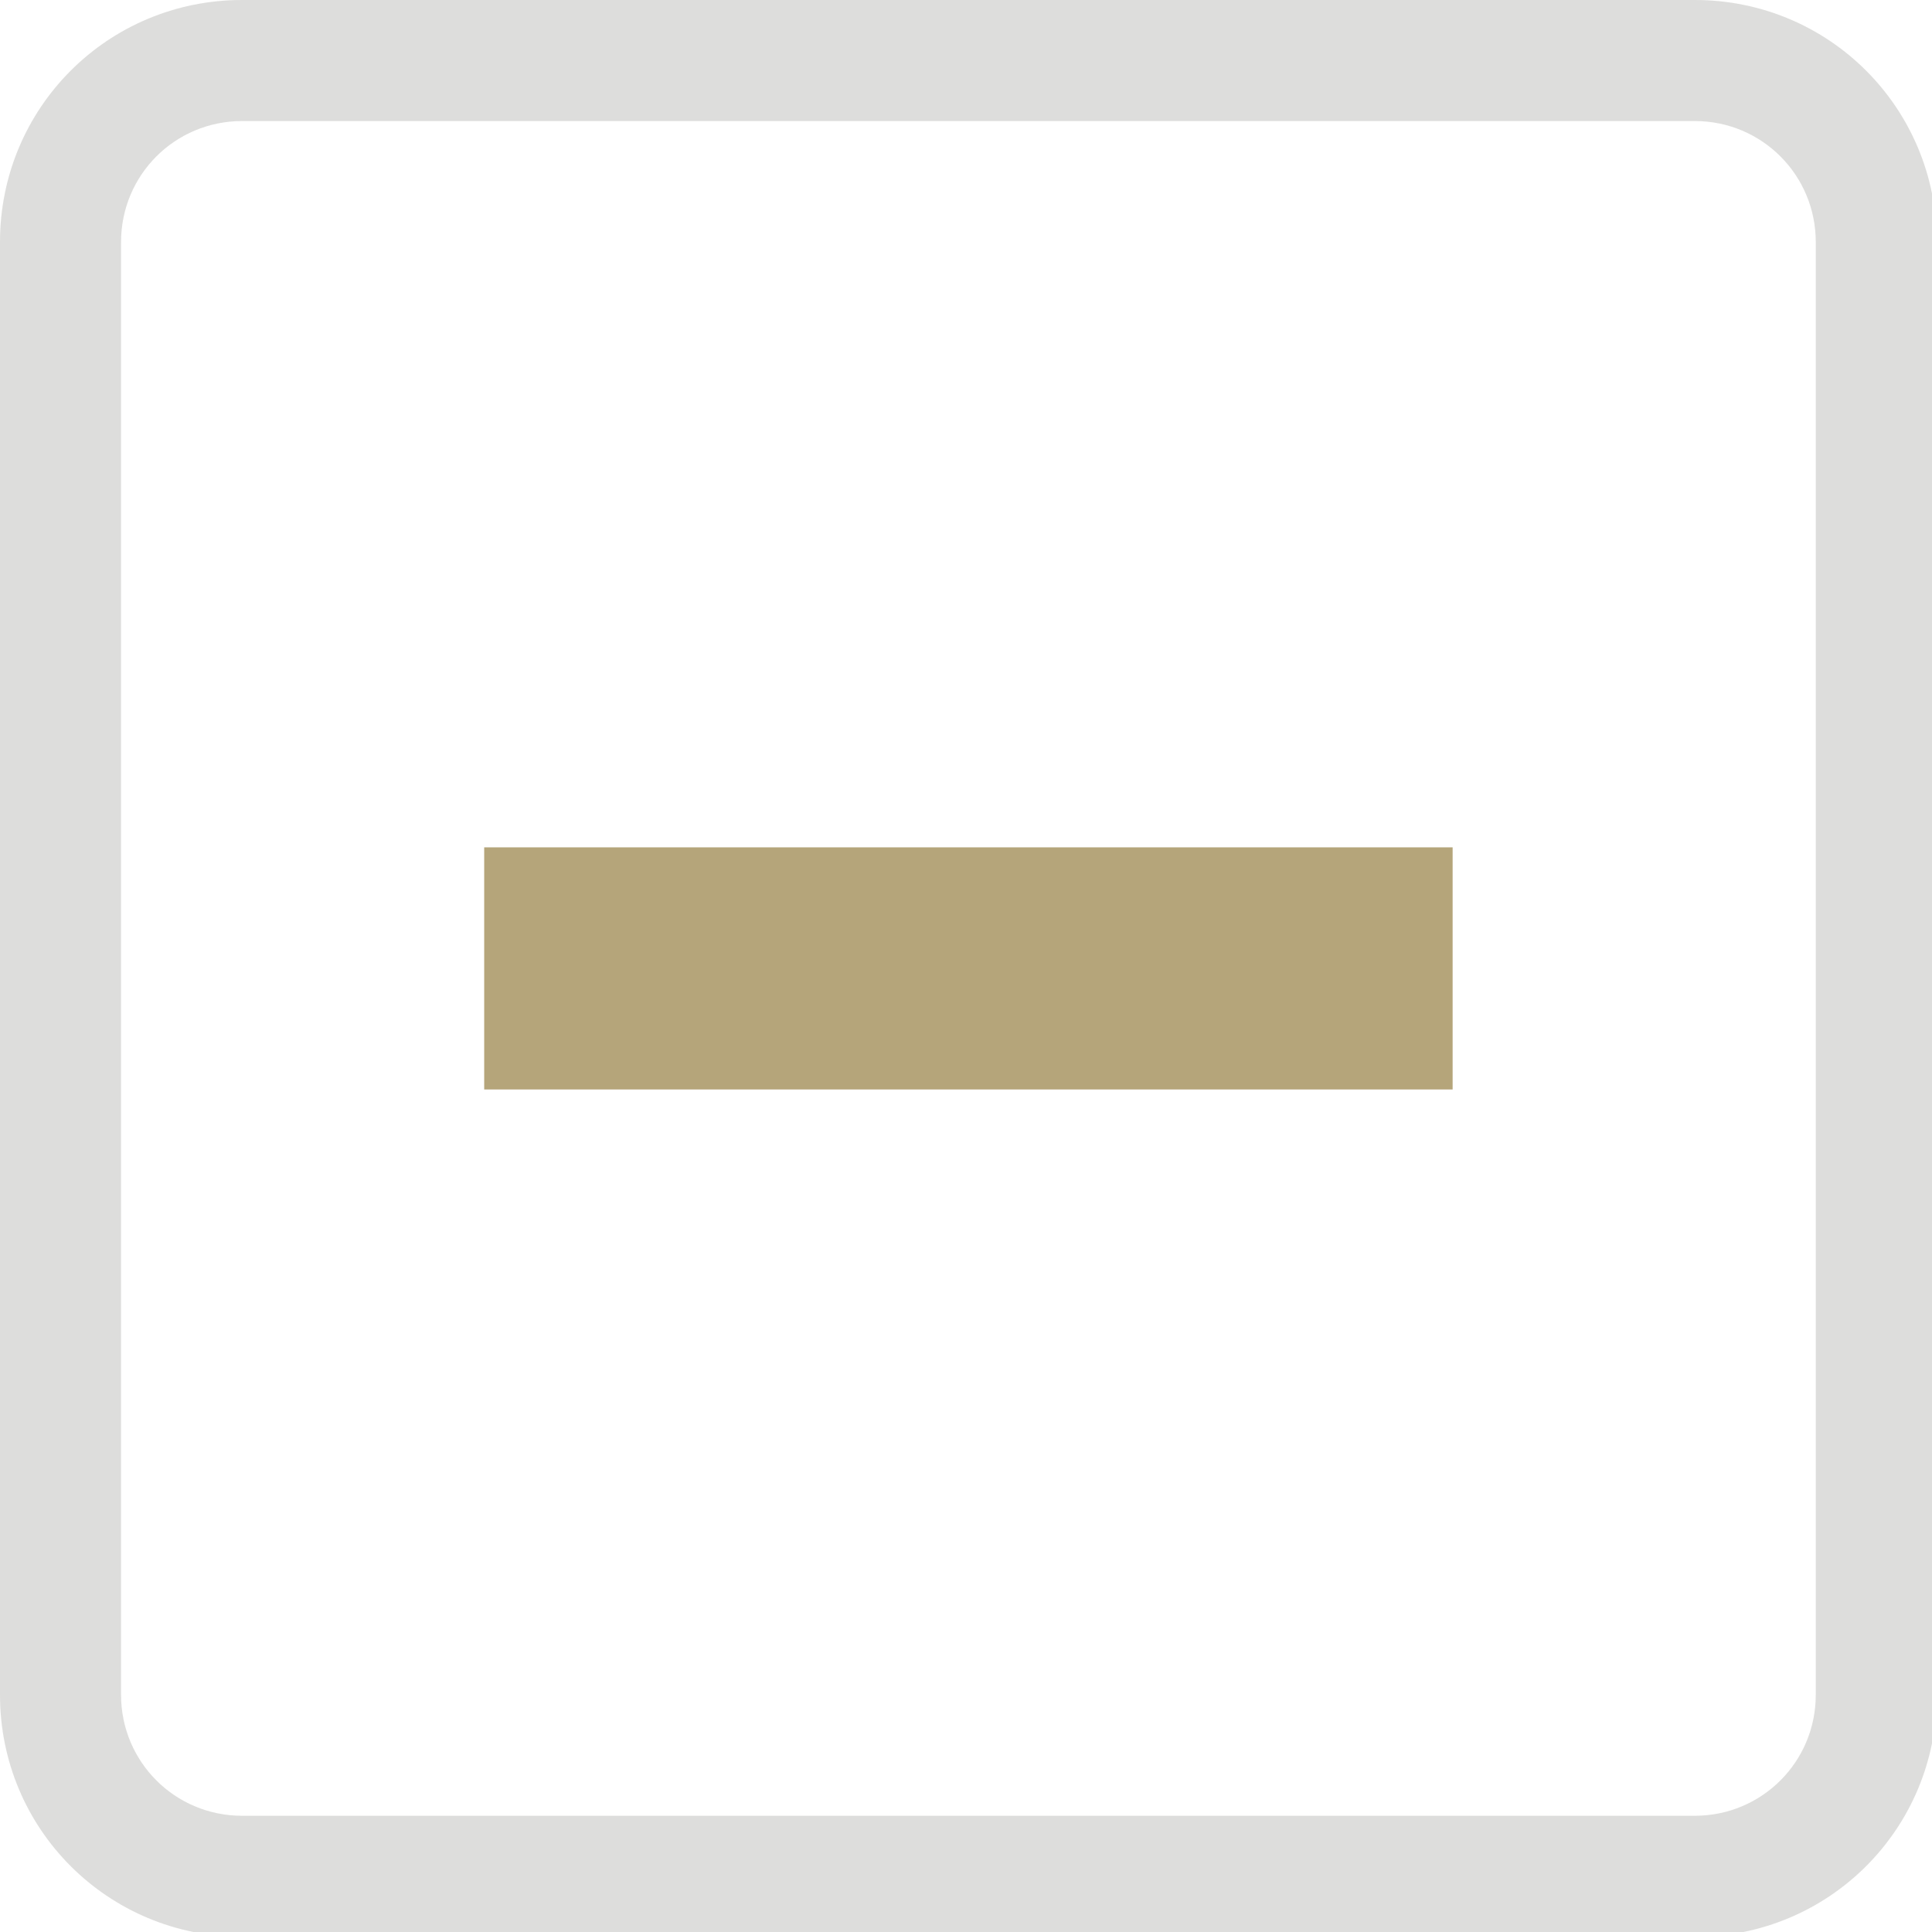
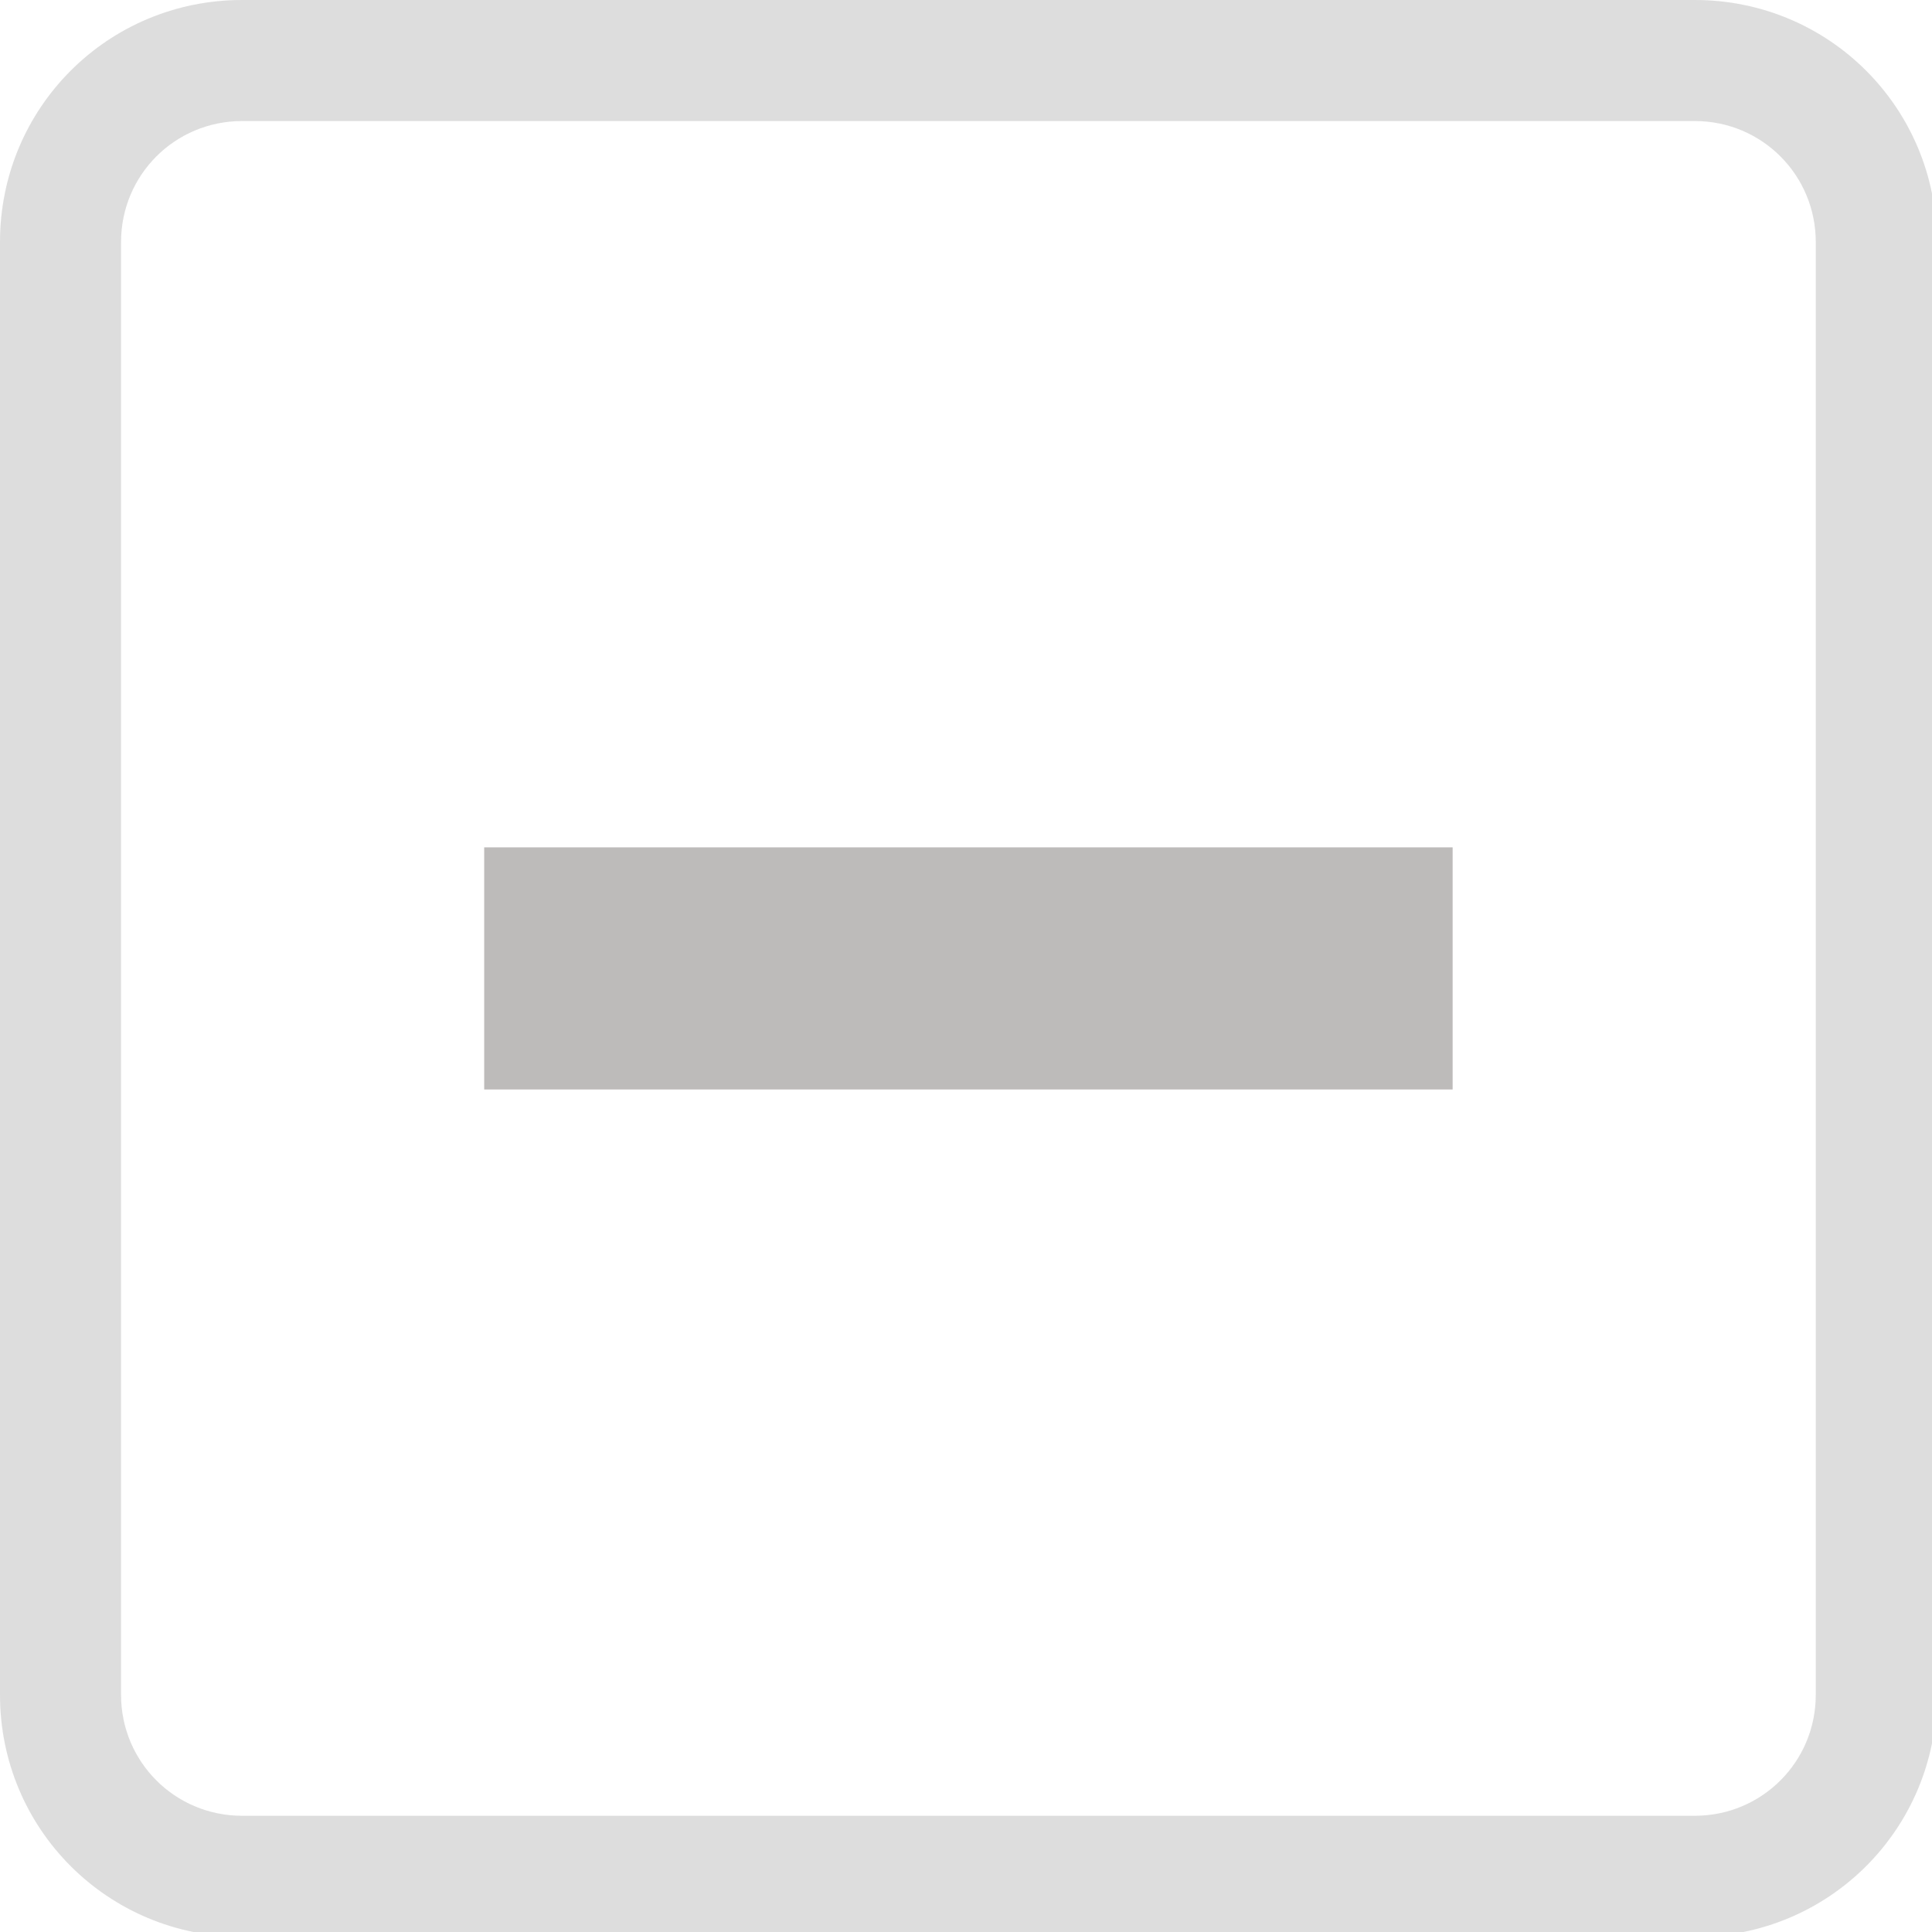
<svg xmlns="http://www.w3.org/2000/svg" width="133pt" height="133pt" viewBox="0 0 133 133" version="1.1">
  <g id="surface1">
-     <path style=" stroke:none;fill-rule:nonzero;fill:#c7c6c3;fill-opacity:0.5;" d="M 16.668 0 C 7.422 0 0 7.422 0 16.668 L 0 116.668 C 0 125.91 7.422 133.332 16.668 133.332 L 116.668 133.332 C 125.91 133.332 133.332 125.91 133.332 116.668 L 133.332 16.668 C 133.332 7.422 125.91 0 116.668 0 Z M 16.668 8.332 L 116.668 8.332 C 121.289 8.332 125 12.043 125 16.668 L 125 116.668 C 125 121.289 121.289 125 116.668 125 L 16.668 125 C 12.043 125 8.332 121.289 8.332 116.668 L 8.332 16.668 C 8.332 12.043 12.043 8.332 16.668 8.332 Z M 16.668 8.332 " />
-     <path style=" stroke:none;fill-rule:nonzero;fill:#c7c6c3;fill-opacity:0.15;" d="M 16.668 0 C 7.422 0 0 7.422 0 16.668 L 0 116.668 C 0 125.91 7.422 133.332 16.668 133.332 L 116.668 133.332 C 125.91 133.332 133.332 125.91 133.332 116.668 L 133.332 16.668 C 133.332 7.422 125.91 0 116.668 0 Z M 16.668 8.332 L 116.668 8.332 C 121.289 8.332 125 12.043 125 16.668 L 125 116.668 C 125 121.289 121.289 125 116.668 125 L 16.668 125 C 12.043 125 8.332 121.289 8.332 116.668 L 8.332 16.668 C 8.332 12.043 12.043 8.332 16.668 8.332 Z M 16.668 8.332 " />
-     <path style=" stroke:none;fill-rule:nonzero;fill:#b5a57a;fill-opacity:1;" d="M 33.332 58.332 L 100 58.332 L 100 75 L 33.332 75 Z M 33.332 58.332 " />
+     <path style=" stroke:none;fill-rule:nonzero;fill:#c7c6c6;fill-opacity:0.5;" d="M 16.668 0 C 7.422 0 0 7.422 0 16.668 L 0 116.668 C 0 125.91 7.422 133.332 16.668 133.332 L 116.668 133.332 C 125.91 133.332 133.332 125.91 133.332 116.668 L 133.332 16.668 C 133.332 7.422 125.91 0 116.668 0 Z M 16.668 8.332 L 116.668 8.332 C 121.289 8.332 125 12.043 125 16.668 L 125 116.668 C 125 121.289 121.289 125 116.668 125 L 16.668 125 C 12.043 125 8.332 121.289 8.332 116.668 L 8.332 16.668 C 8.332 12.043 12.043 8.332 16.668 8.332 Z M 16.668 8.332 " />
+     <path style=" stroke:none;fill-rule:nonzero;fill:#c7c6c6;fill-opacity:0.15;" d="M 16.668 0 C 7.422 0 0 7.422 0 16.668 L 0 116.668 C 0 125.91 7.422 133.332 16.668 133.332 L 116.668 133.332 C 125.91 133.332 133.332 125.91 133.332 116.668 L 133.332 16.668 C 133.332 7.422 125.91 0 116.668 0 Z M 16.668 8.332 L 116.668 8.332 C 121.289 8.332 125 12.043 125 16.668 L 125 116.668 C 125 121.289 121.289 125 116.668 125 L 16.668 125 C 12.043 125 8.332 121.289 8.332 116.668 L 8.332 16.668 C 8.332 12.043 12.043 8.332 16.668 8.332 Z M 16.668 8.332 " />
+     <path style=" stroke:none;fill-rule:nonzero;fill:#bdbbba;fill-opacity:1;" d="M 33.332 58.332 L 100 58.332 L 100 75 L 33.332 75 Z M 33.332 58.332 " />
  </g>
</svg>
